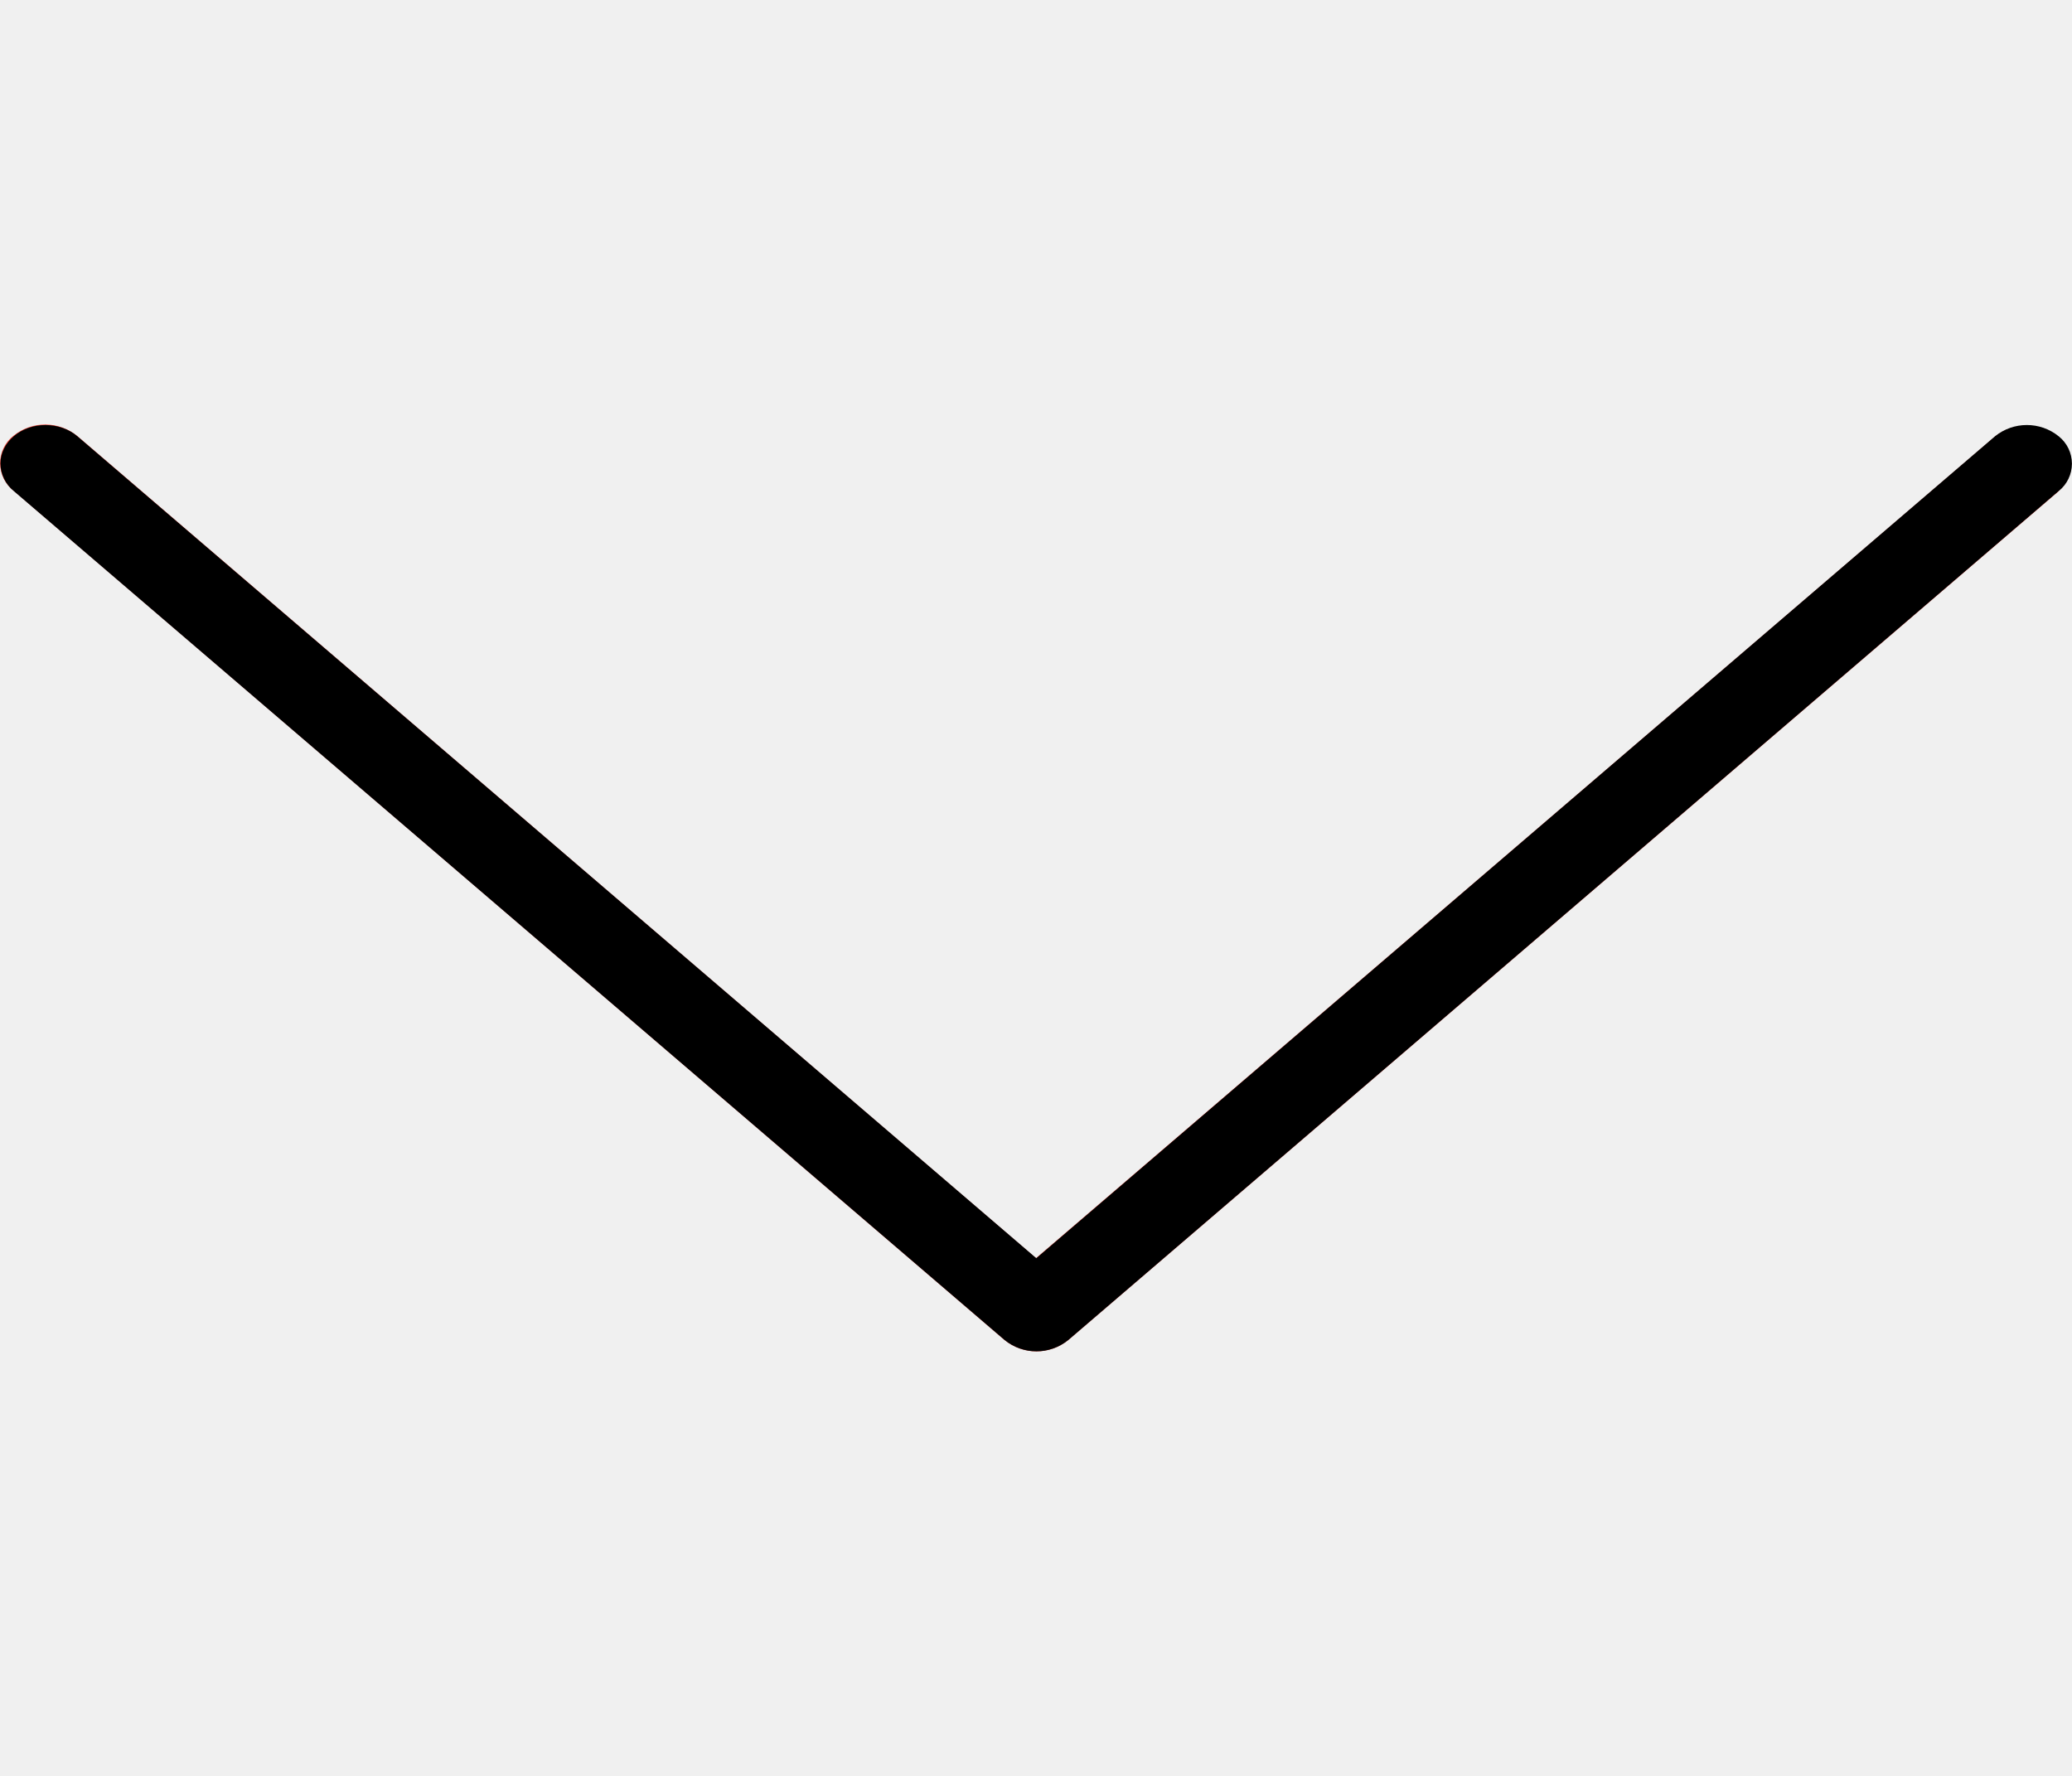
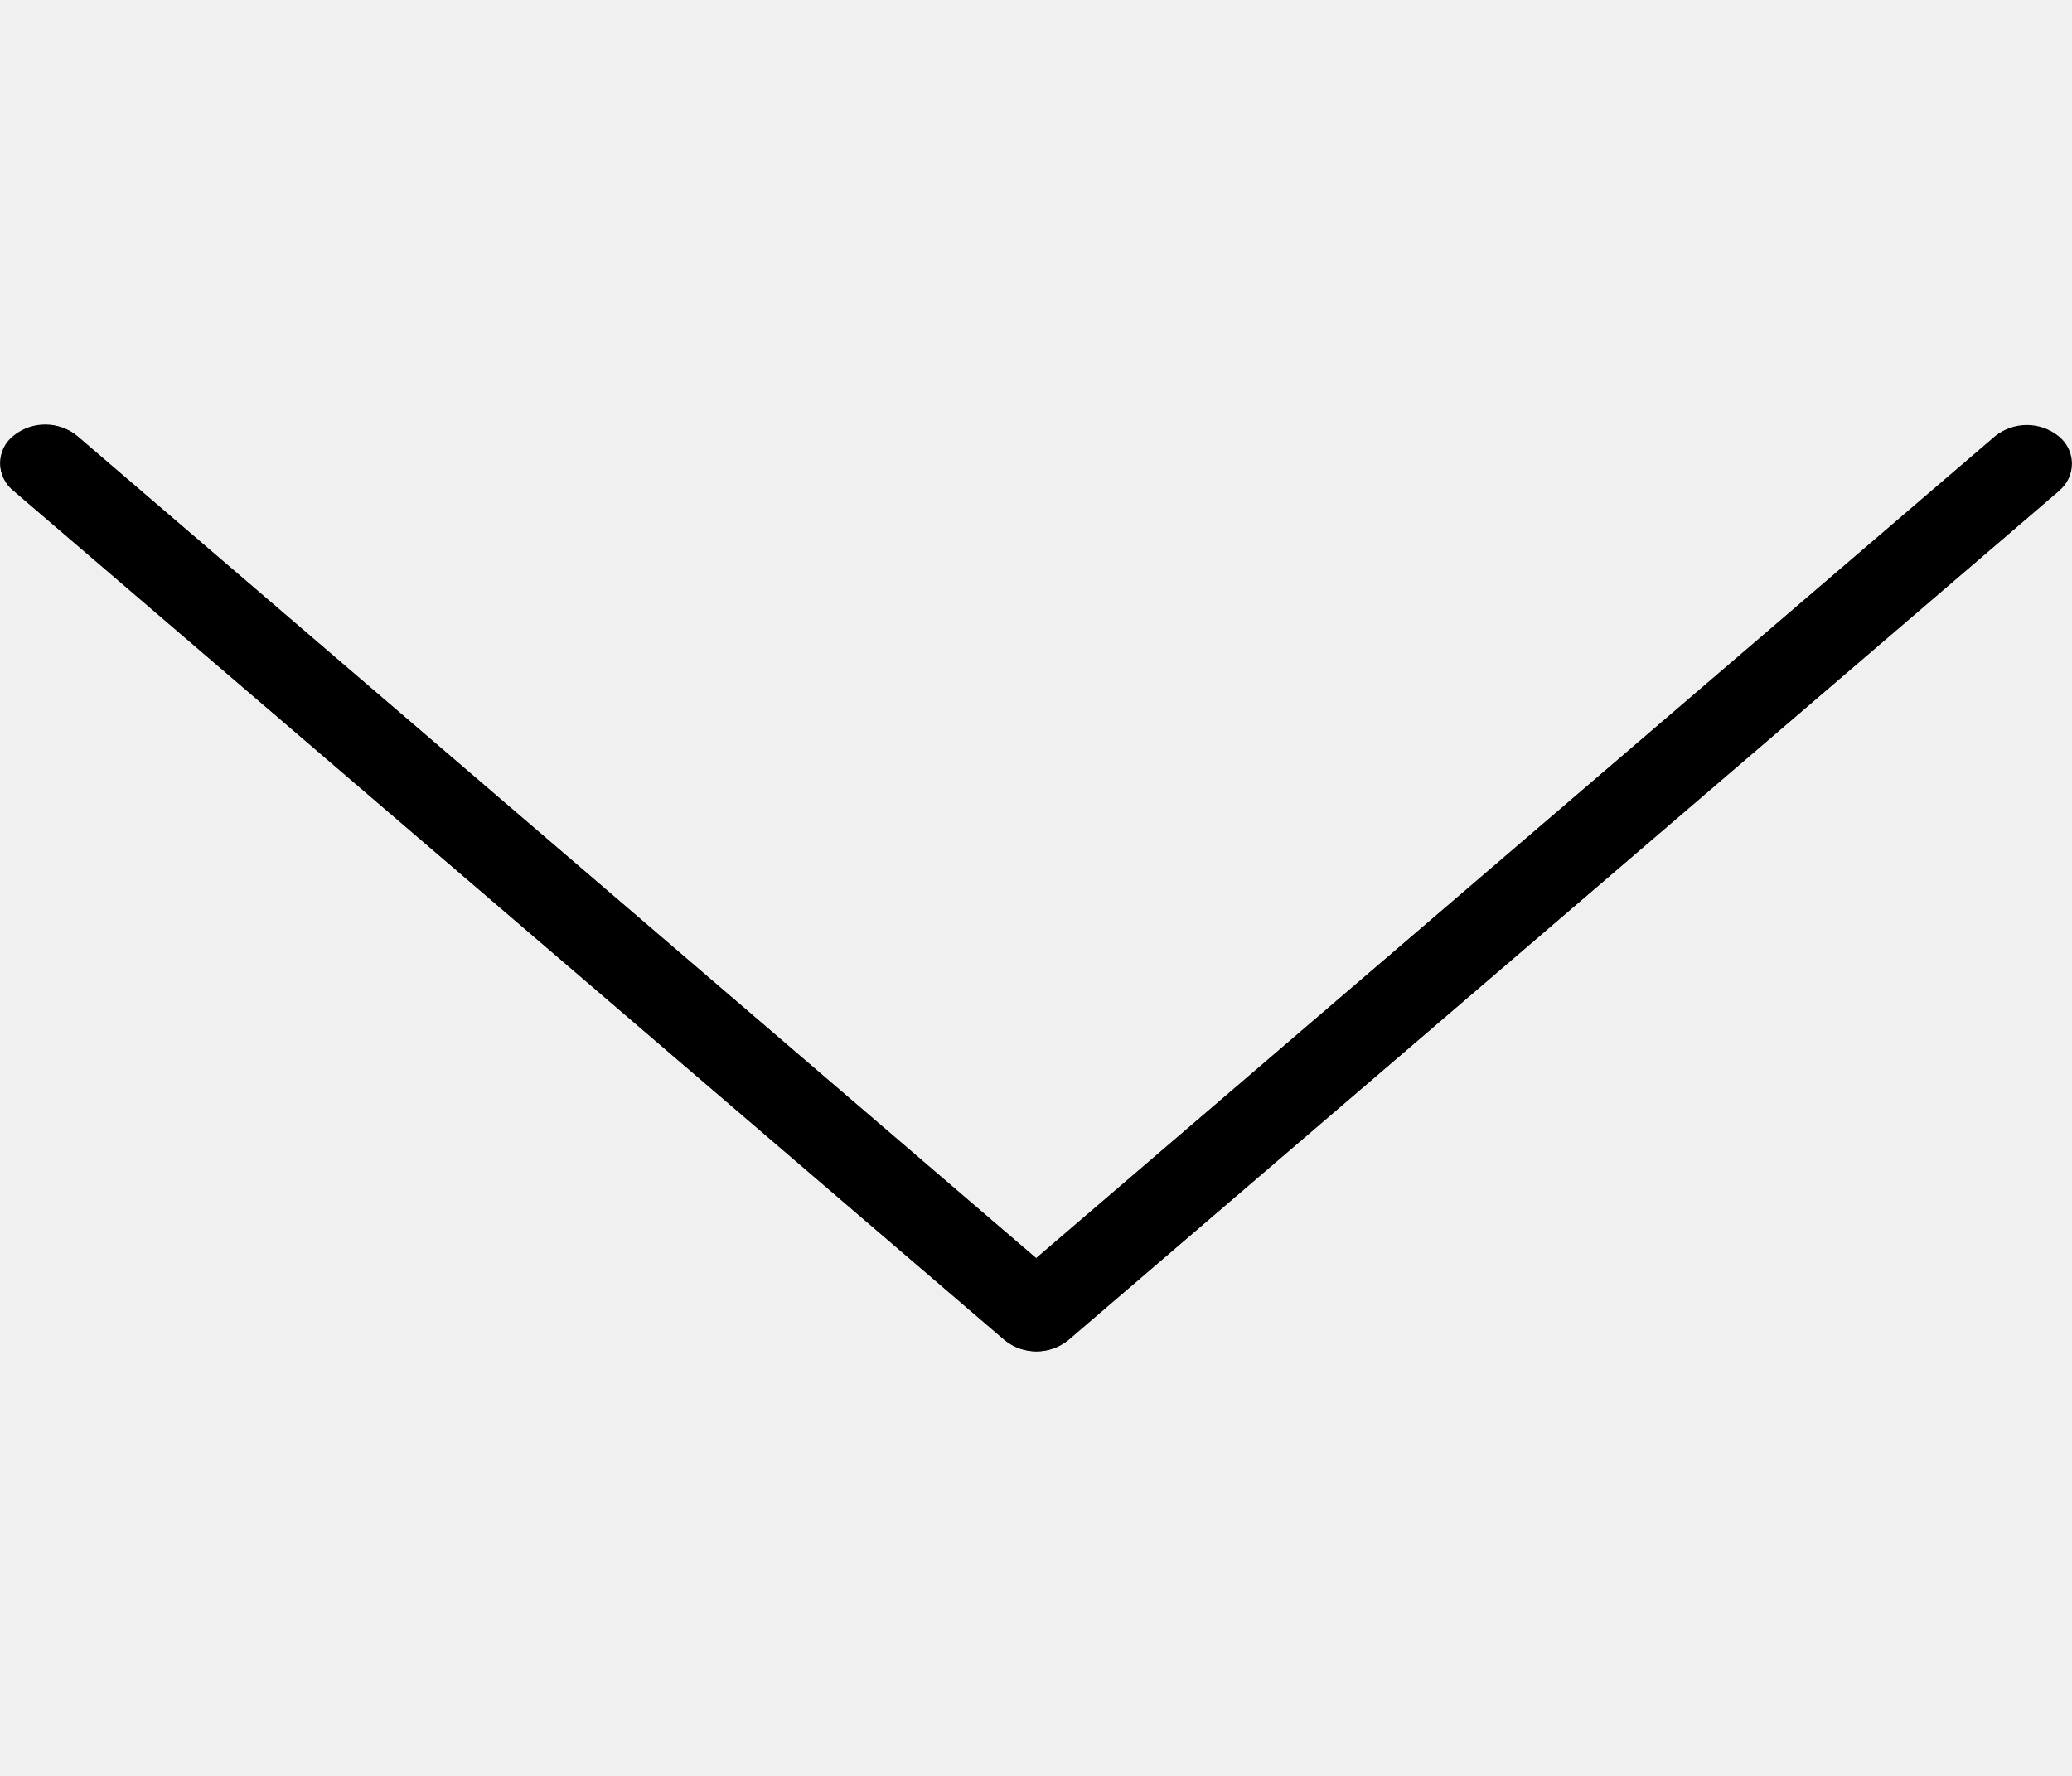
<svg xmlns="http://www.w3.org/2000/svg" width="14" height="12" fill="none">
-   <g clip-path="url(#clip0)">
-     <path d="M13.91 3.317a.235.235 0 00-.007-.368.342.342 0 00-.422 0L7 8.502.524 2.948a.341.341 0 00-.43-.006.235.235 0 000 .375l6.694 5.738a.341.341 0 00.43 0l6.694-5.738z" fill="#F44336" />
-     <path d="M.003 3.133c0-.144.136-.261.304-.261.081 0 .159.027.216.076l6.479 5.554 6.478-5.554a.342.342 0 01.43 0 .236.236 0 010 .37L7.218 9.055a.341.341 0 01-.43 0L.093 3.318a.243.243 0 01-.09-.185z" fill="#000" />
+   <g clip-path="url(#clip0)" fill="#000">
+     <path d="M13.91 3.317a.235.235 0 00-.007-.368.342.342 0 00-.422 0L7 8.502.524 2.948a.341.341 0 00-.43-.006.235.235 0 000 .375l6.694 5.738a.341.341 0 00.43 0l6.694-5.738z" />
+     <path d="M.003 3.133c0-.144.136-.261.304-.261.081 0 .159.027.216.076l6.479 5.554 6.478-5.554a.342.342 0 01.43 0 .236.236 0 010 .37L7.218 9.055a.341.341 0 01-.43 0L.093 3.318a.243.243 0 01-.09-.185z" />
  </g>
  <defs>
    <clipPath id="clip0">
      <path fill="#fff" transform="rotate(90 7 7)" d="M0 0h12v14H0z" />
    </clipPath>
  </defs>
</svg>
